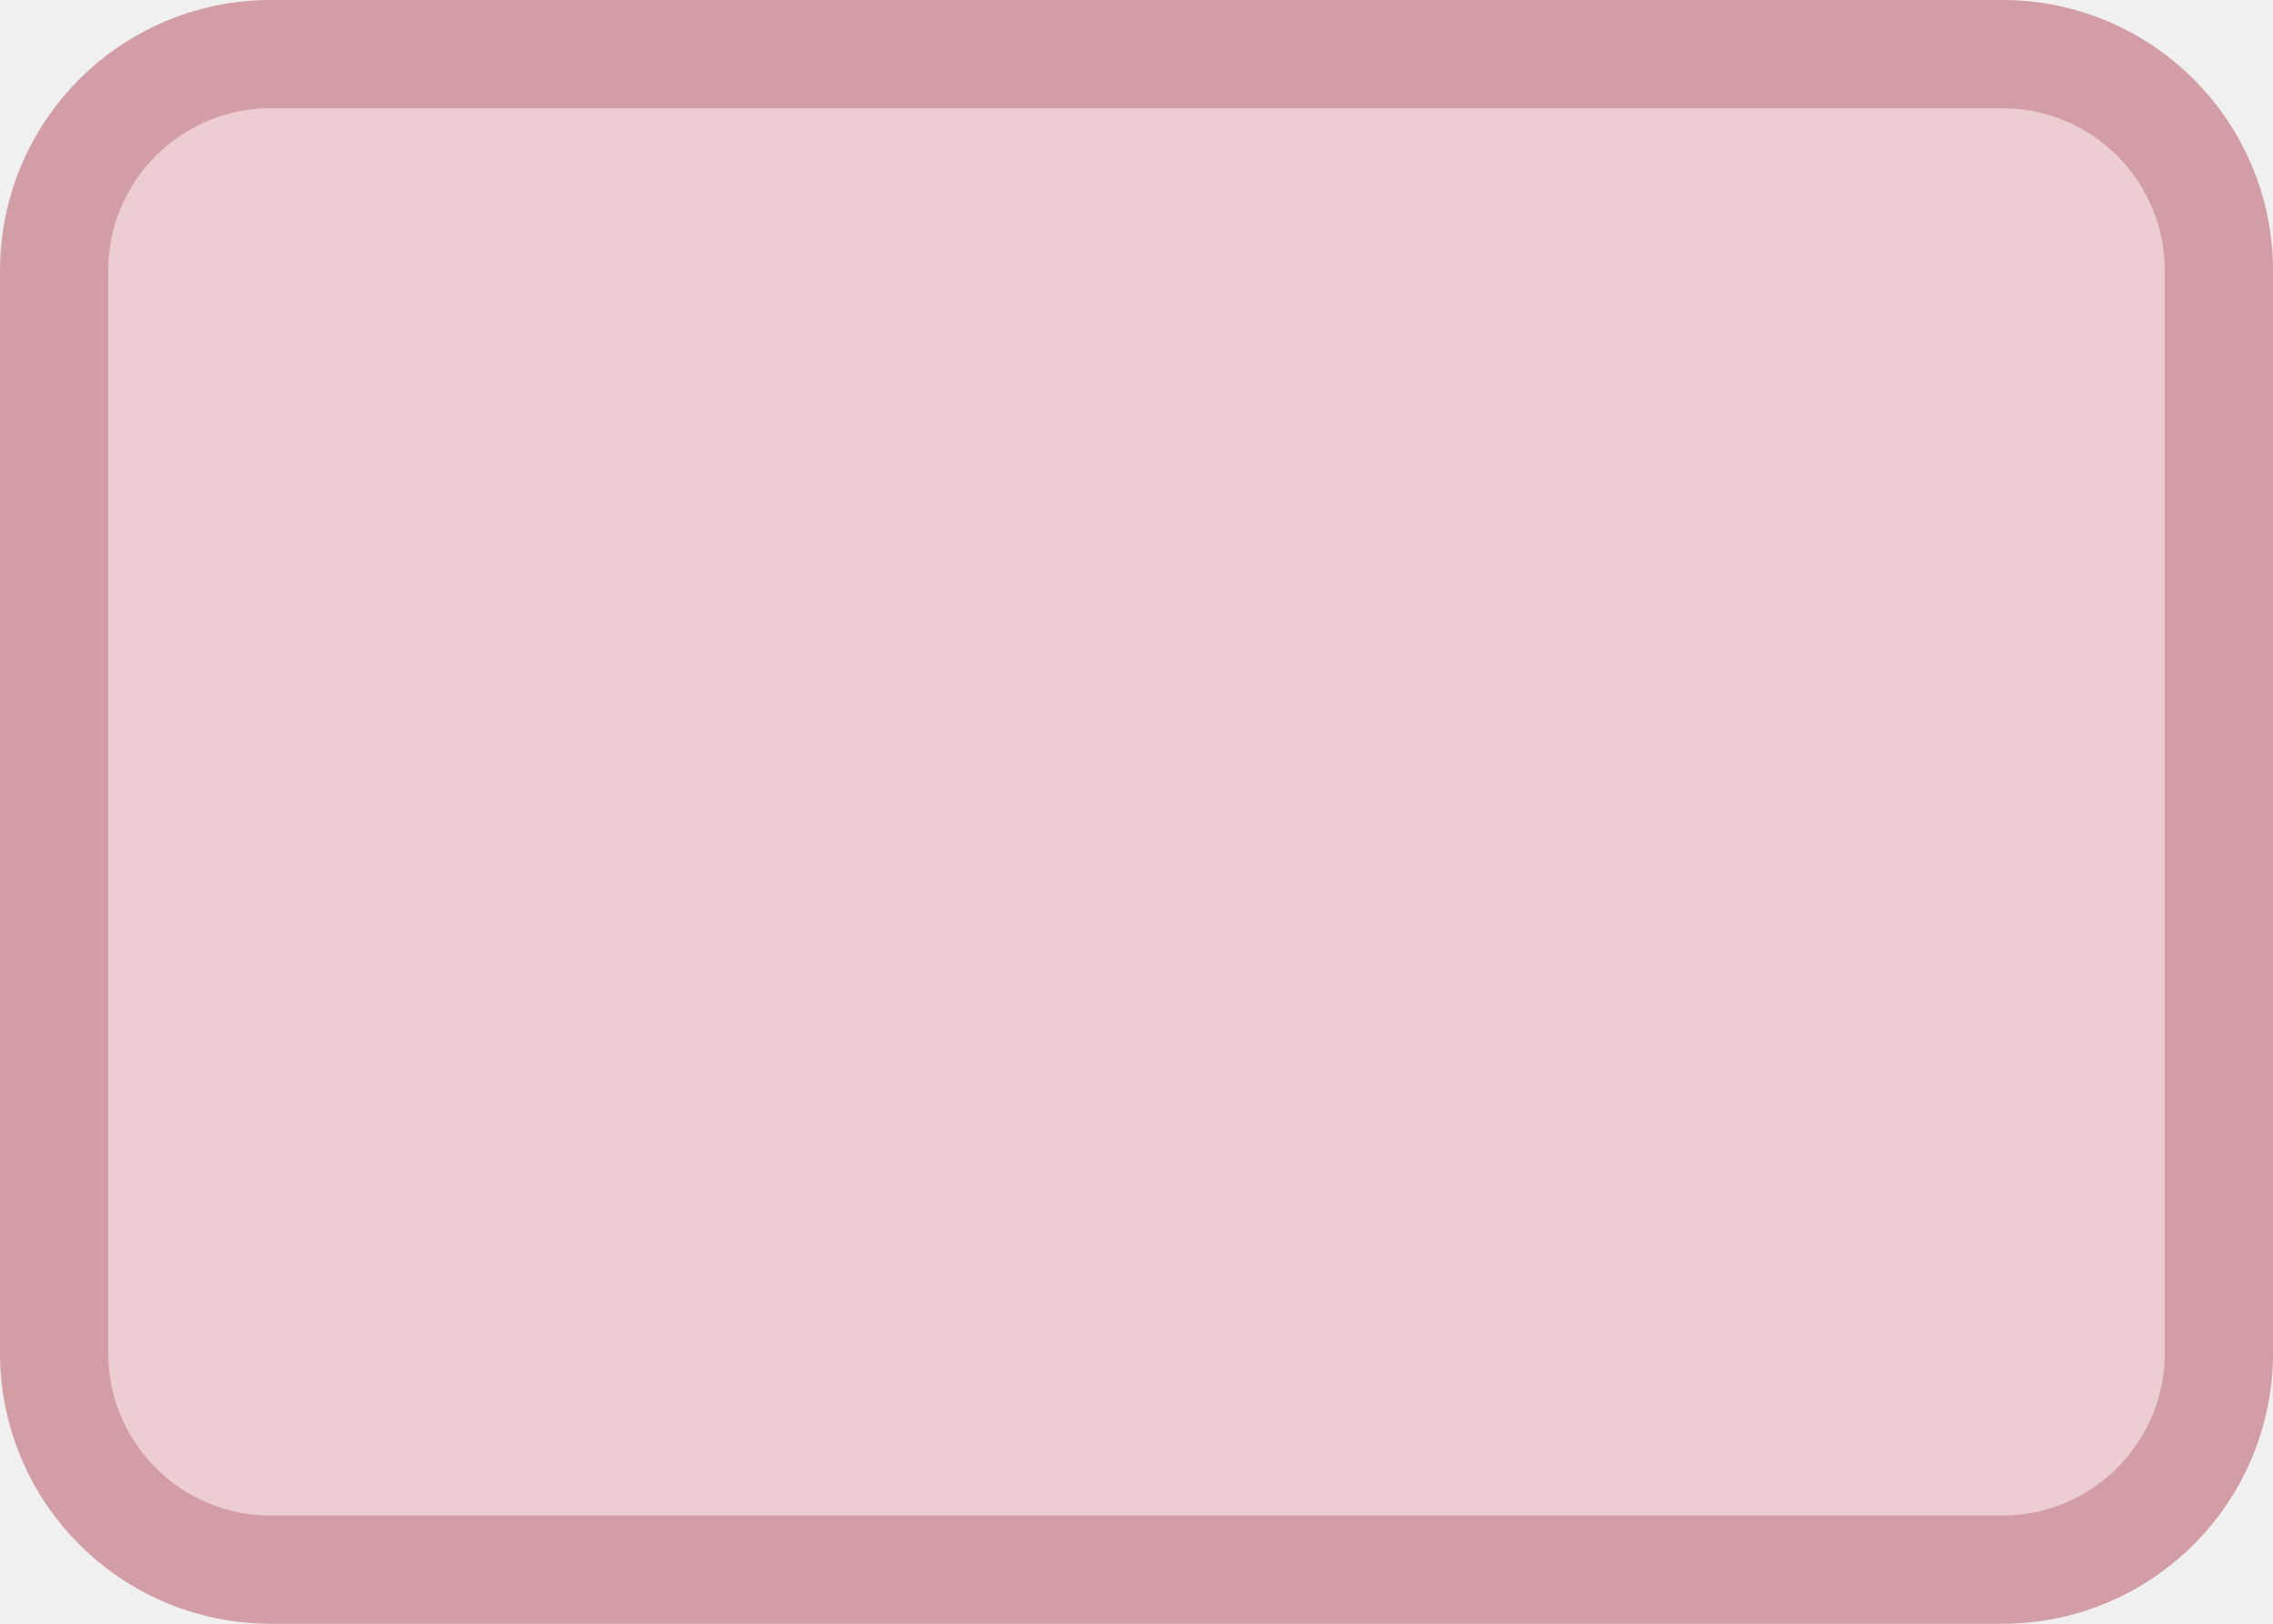
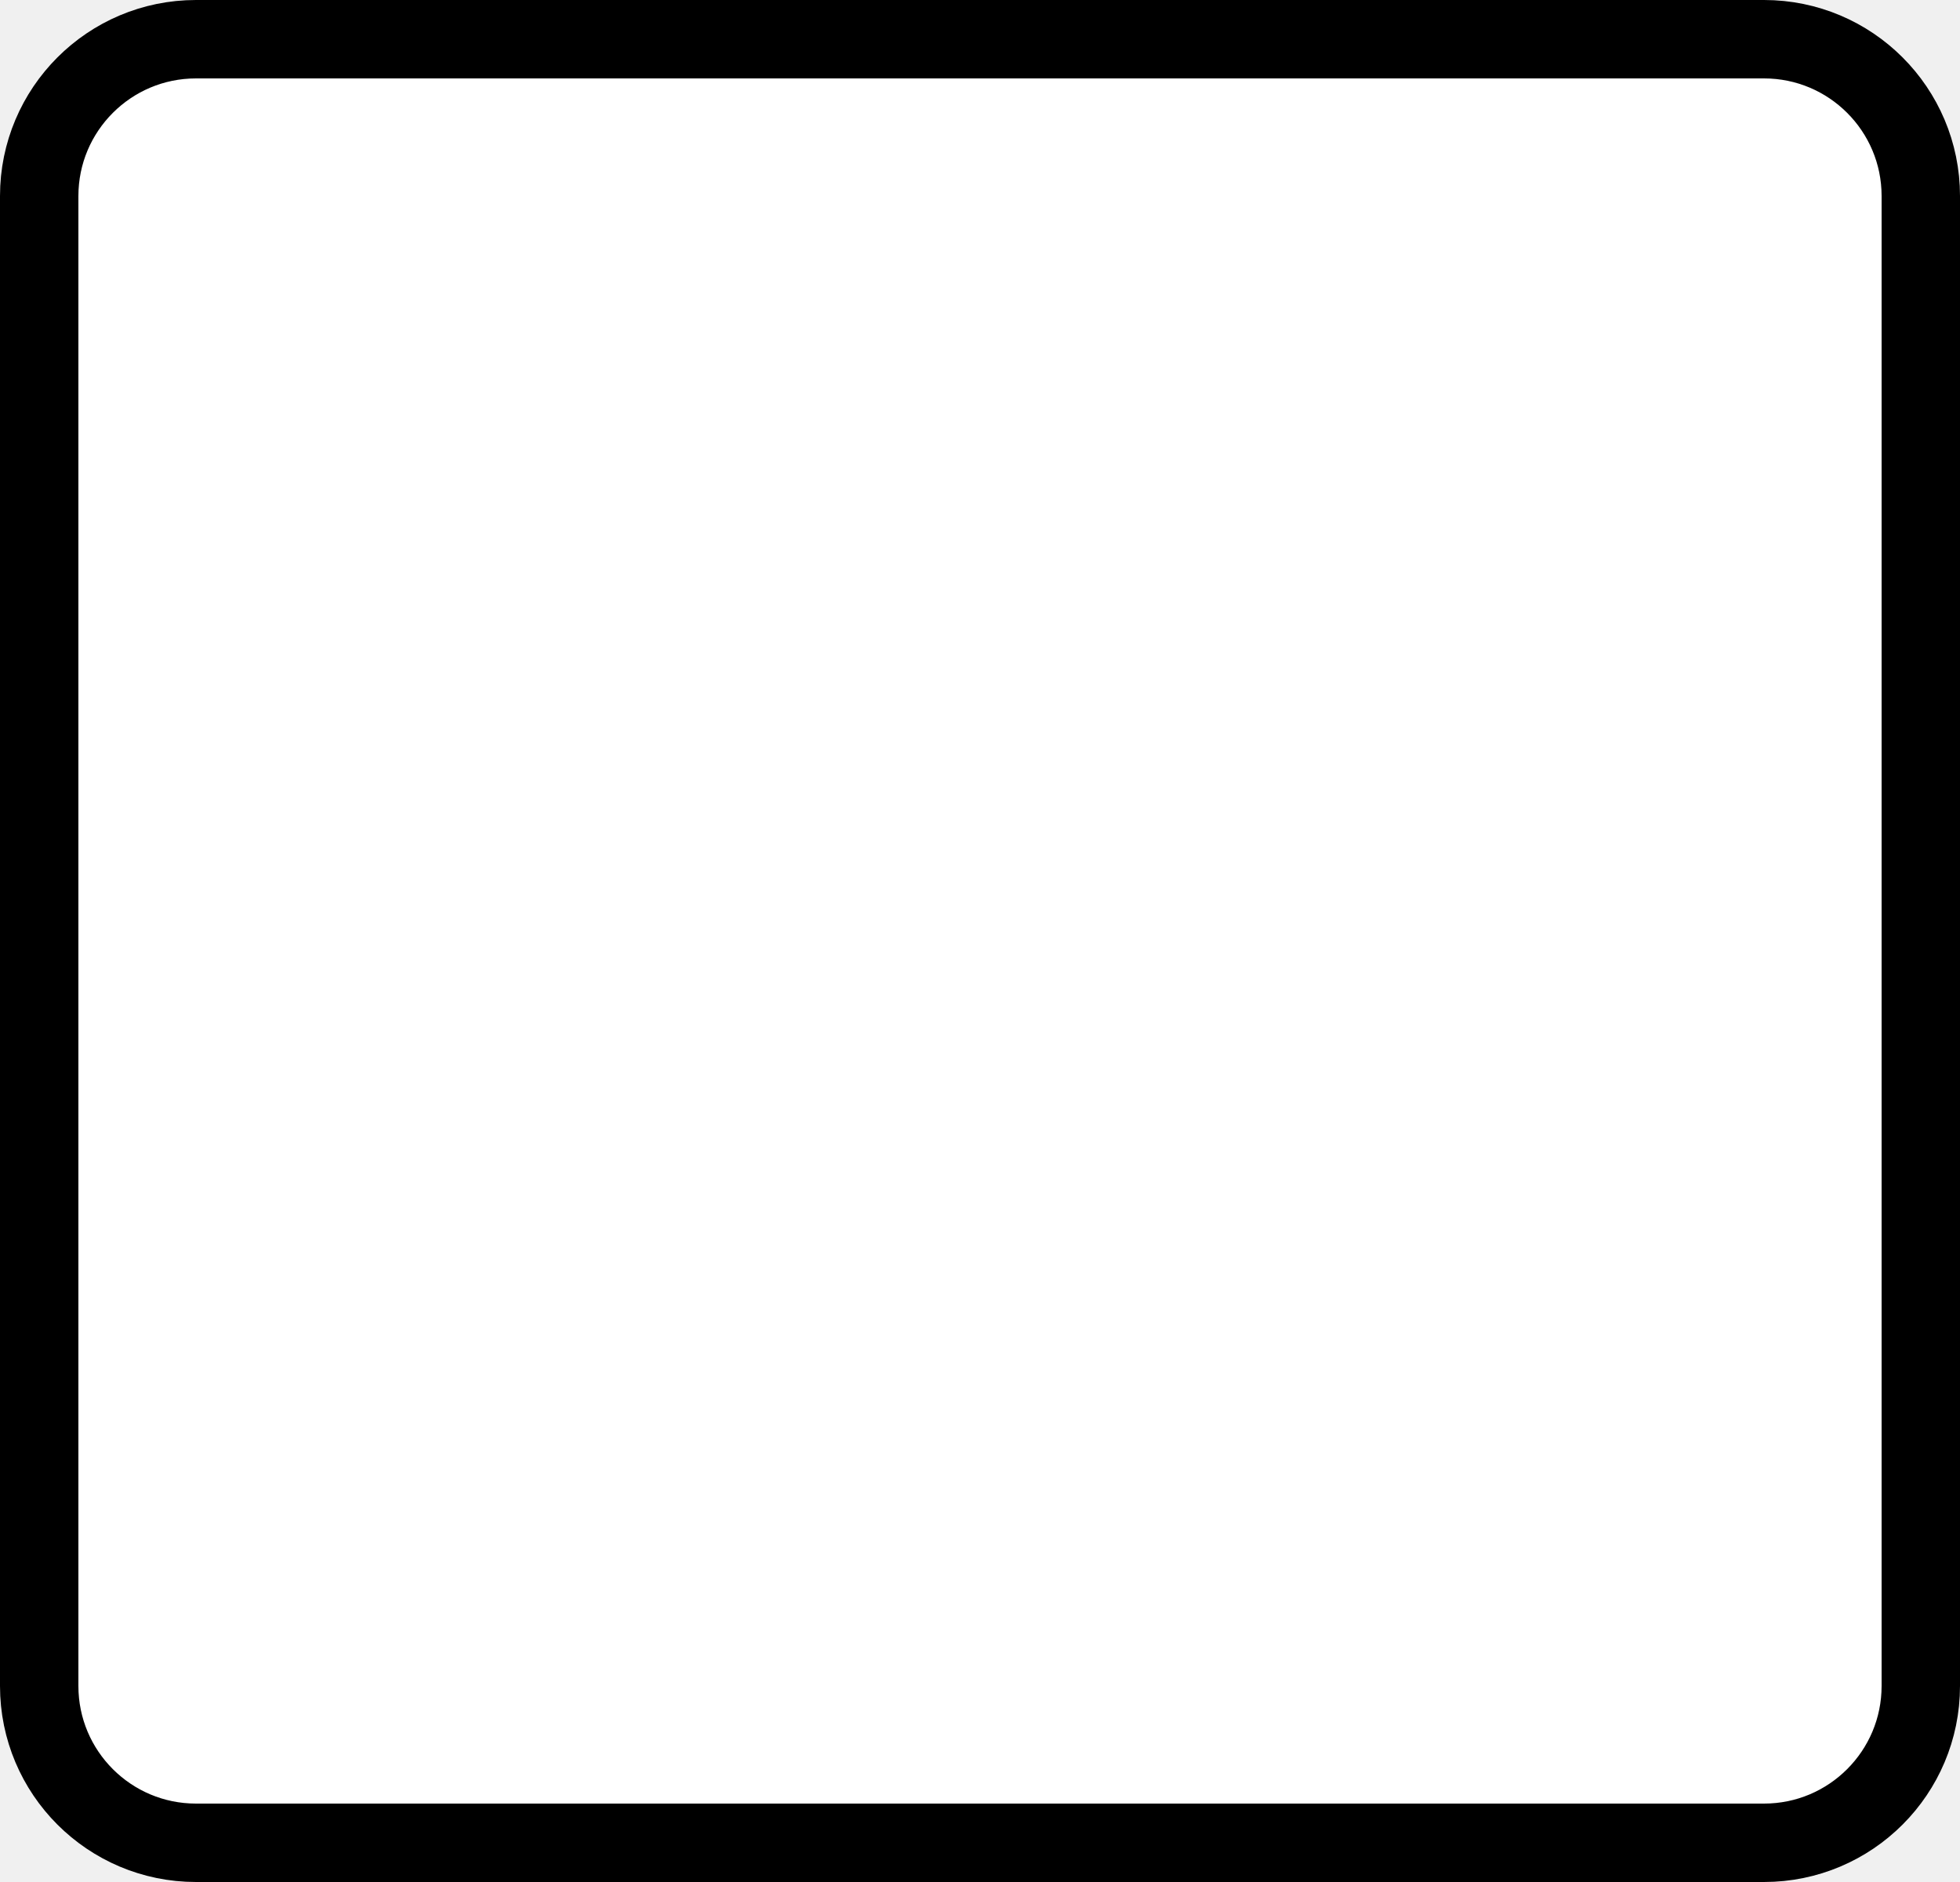
- <svg xmlns="http://www.w3.org/2000/svg" width="100%" height="100%" viewBox="0 0 21.0 15.0">
-   <rect x="0.5" y="0.5" width="20.0" height="14.0" rx="2" ry="2" id="shield" style="fill:#eccdd1;stroke:#d39da5;stroke-width:1;" />
+ <svg xmlns="http://www.w3.org/2000/svg" width="100%" height="100%" viewBox="0 0 25 24">
+   <rect x="0.5" y="0.5" width="24" height="23" rx="2" ry="2" id="shield" style="fill:#ffffff;stroke:#000000;stroke-width:1;" />
</svg>
